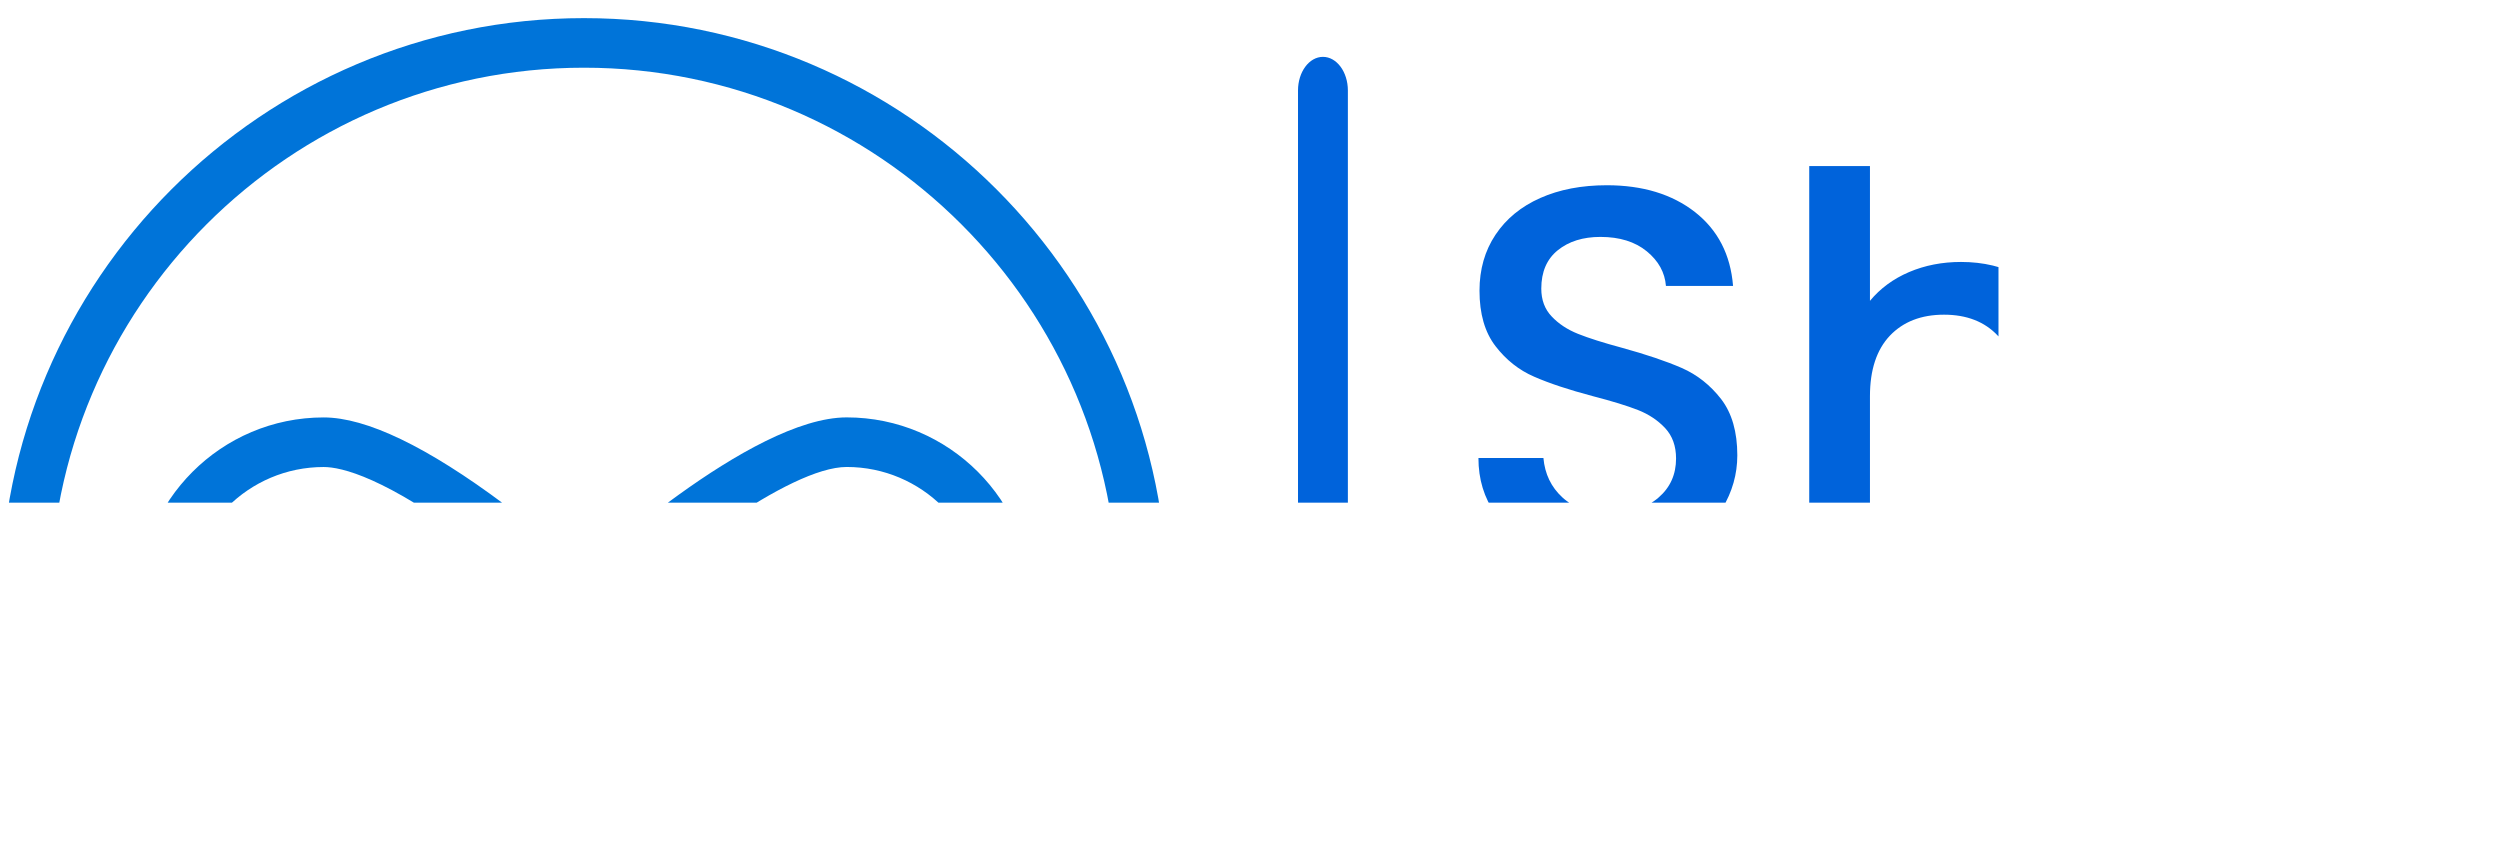
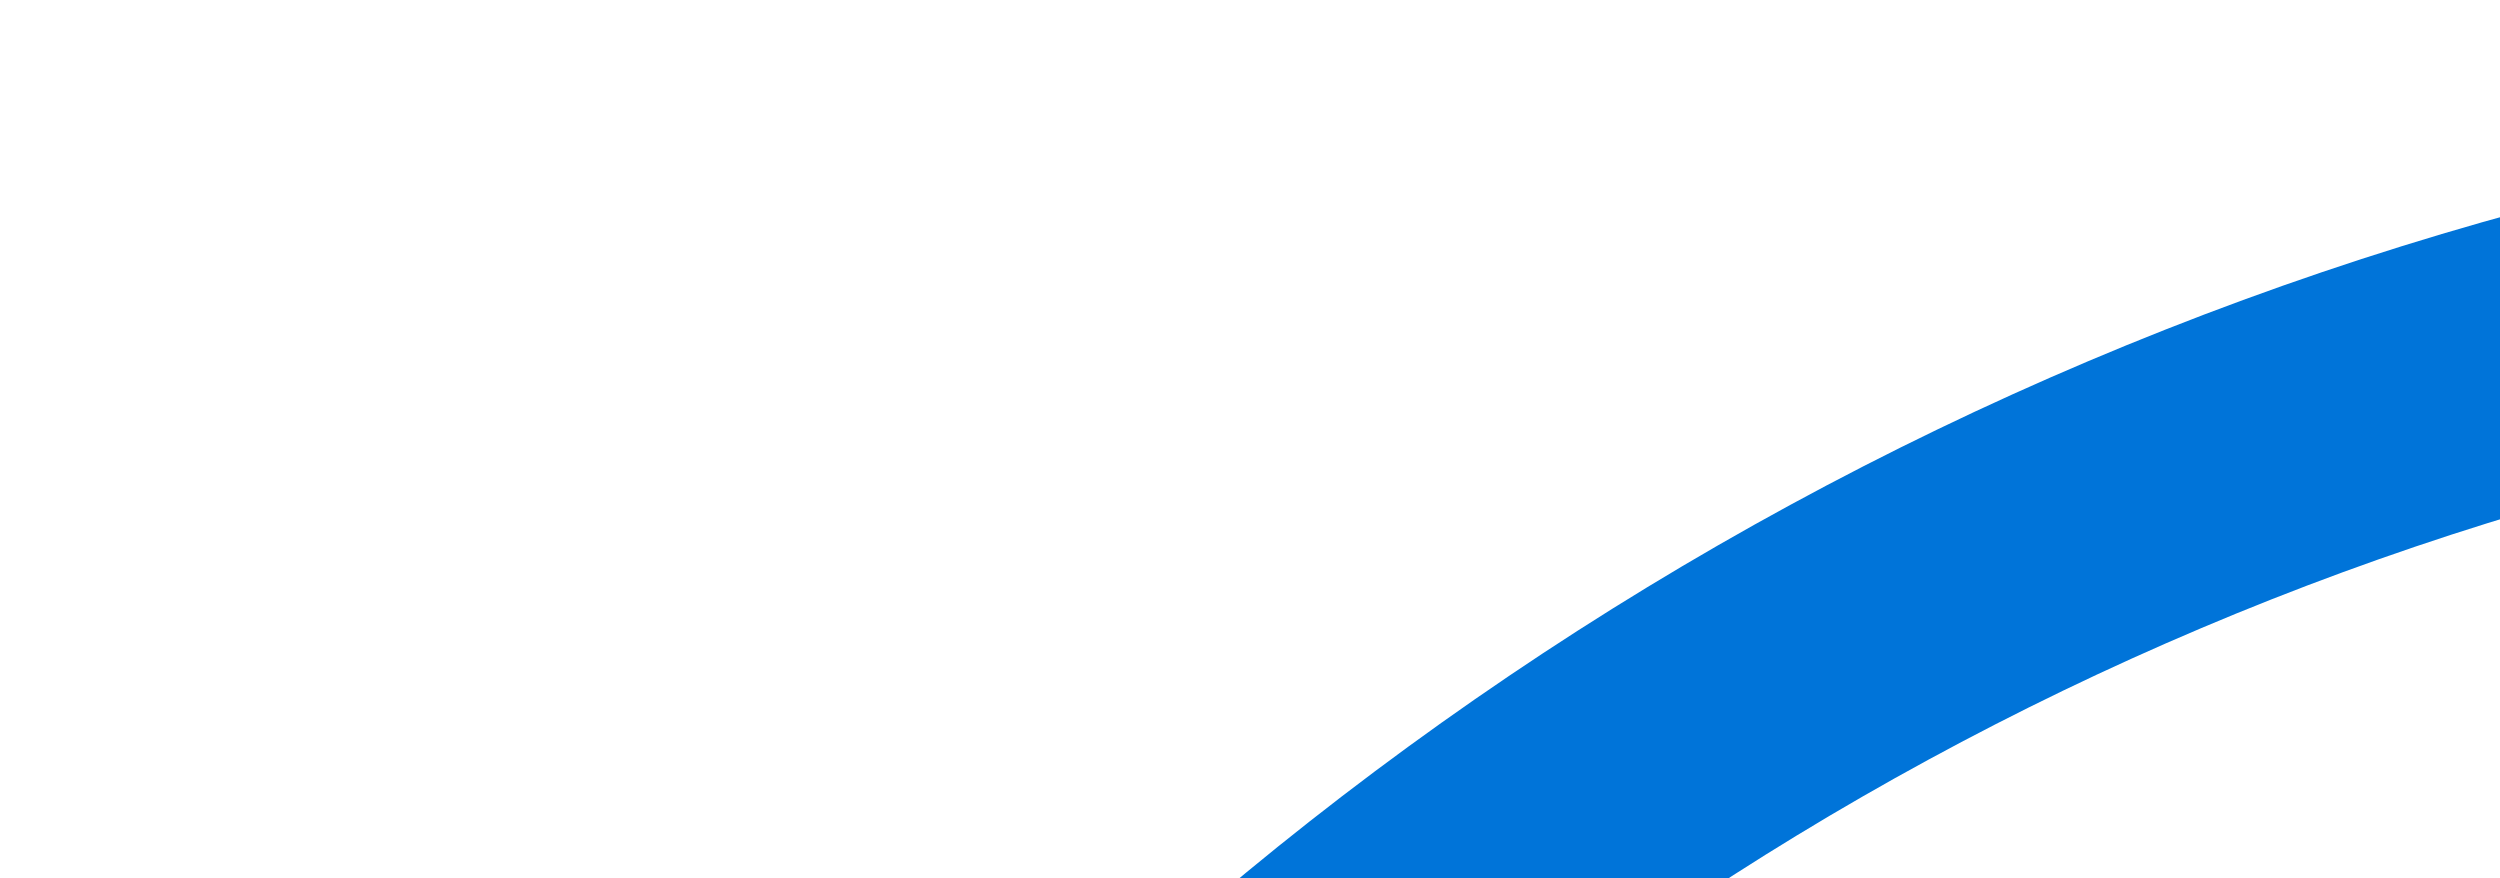
- <svg xmlns="http://www.w3.org/2000/svg" version="1.1" width="395" height="137" viewBox="0 0 1000 345">
+ <svg xmlns="http://www.w3.org/2000/svg" version="1.1" width="171" height="60" viewBox="0 0 171 60">
  <g transform="matrix(1,0,0,1,-0.605646,0.1408205)">
    <svg viewBox="0 0 235 55" data-background-color="#ffffff" preserveAspectRatio="xMidYMid meet" height="200" width="800">
      <g id="tight-bounds" transform="matrix(1,0,0,1,0.2398358,-0.05592002)">
        <svg viewBox="0 0 395.52 137.112" height="137.112" width="395.52">
          <g>
            <svg viewBox="0 0 705.092 244.429" height="137.112" width="395.52">
              <g>
                <rect width="10.447" height="228.203" x="271.778" y="8.113" fill="#0063db" opacity="1" stroke-width="0" stroke="transparent" fill-opacity="1" class="rect-i$-0" data-fill-palette-color="primary" rx="1%" id="i$-0" data-palette-color="#0063db" />
              </g>
              <g transform="matrix(1,0,0,1,309.5716,27.12992)">
                <svg viewBox="0 0 395.52 190.169" height="190.169" width="395.52">
                  <g id="textblocktransform">
                    <svg viewBox="0 0 395.52 190.169" height="190.169" width="395.52" id="textblock">
                      <g>
                        <svg viewBox="0 0 395.52 115.839" height="115.839" width="395.52">
                          <g transform="matrix(1,0,0,1,0,0)">
                            <svg width="395.52" viewBox="2.9 -38.5 177.234 51.45" height="115.839" data-palette-color="#0063db">
                              <g transform="matrix(1,0,0,1,0,0)">
                                <g>
                                  <svg width="4.594" viewBox="3.16 -36.36 28.68 36.36" height="5.826" data-palette-color="#0063db" id="scriptelement" x="172.144" y="-35.72">
                                    <path d="M10.85 0L3.16 0 3.16-36.36 17.51-36.36Q21.63-36.36 24.55-34.9 27.47-33.43 29-30.76 30.54-28.09 30.54-24.49L30.54-24.49Q30.54-20.86 28.98-18.26 27.41-15.66 24.46-14.28 21.5-12.89 17.31-12.89L17.31-12.89 7.71-12.89 7.71-19.07 16.07-19.07Q18.27-19.07 19.73-19.67 21.18-20.28 21.9-21.48 22.62-22.69 22.62-24.49L22.62-24.49Q22.62-26.3 21.9-27.54 21.18-28.78 19.72-29.43 18.25-30.08 16.03-30.08L16.03-30.08 10.85-30.08 10.85 0ZM14.51-16.55L22.8-16.55 31.84 0 23.35 0 14.51-16.55Z" opacity="1" transform="matrix(1,0,0,1,0,0)" fill="#0063db" class="undefined-123" id="av-123" />
                                  </svg>
                                </g>
                              </g>
                              <path d="M168.747-32.807C168.747-35.951 171.296-38.5 174.441-38.5 177.585-38.5 180.134-35.951 180.134-32.807 180.134-29.663 177.585-27.114 174.441-27.114 171.296-27.114 168.747-29.663 168.747-32.807ZM174.441-27.666C177.28-27.666 179.581-29.968 179.581-32.807 179.581-35.646 177.28-37.947 174.441-37.947 171.602-37.947 169.3-35.646 169.3-32.807 169.3-29.968 171.602-27.666 174.441-27.666Z" fill="#0063db" id="scriptcircle" data-fill-palette-color="primary" />
                              <path d="M15.2 0.35Q11.7 0.35 8.9-0.88 6.1-2.1 4.5-4.35 2.9-6.6 2.9-9.6L2.9-9.6 9-9.6Q9.2-7.35 10.78-5.9 12.35-4.45 15.2-4.45L15.2-4.45Q18.15-4.45 19.8-5.88 21.45-7.3 21.45-9.55L21.45-9.55Q21.45-11.3 20.43-12.4 19.4-13.5 17.88-14.1 16.35-14.7 13.65-15.4L13.65-15.4Q10.25-16.3 8.13-17.23 6-18.15 4.5-20.1 3-22.05 3-25.3L3-25.3Q3-28.3 4.5-30.55 6-32.8 8.7-34 11.4-35.2 14.95-35.2L14.95-35.2Q20-35.2 23.23-32.68 26.45-30.15 26.8-25.75L26.8-25.75 20.5-25.75Q20.35-27.65 18.7-29 17.05-30.35 14.35-30.35L14.35-30.35Q11.9-30.35 10.35-29.1 8.8-27.85 8.8-25.5L8.8-25.5Q8.8-23.9 9.78-22.88 10.75-21.85 12.25-21.25 13.75-20.65 16.35-19.95L16.35-19.95Q19.8-19 21.98-18.05 24.15-17.1 25.68-15.13 27.2-13.15 27.2-9.85L27.2-9.85Q27.2-7.2 25.78-4.85 24.35-2.5 21.63-1.07 18.9 0.35 15.2 0.35L15.2 0.35ZM48.2-28Q51.35-28 53.82-26.65 56.3-25.3 57.72-22.65 59.15-20 59.15-16.25L59.15-16.25 59.15 0 53.5 0 53.5-15.4Q53.5-19.1 51.65-21.08 49.8-23.05 46.6-23.05L46.6-23.05Q43.4-23.05 41.52-21.08 39.65-19.1 39.65-15.4L39.65-15.4 39.65 0 33.95 0 33.95-37 39.65-37 39.65-24.35Q41.1-26.1 43.32-27.05 45.55-28 48.2-28L48.2-28ZM69.3-31.2Q67.75-31.2 66.7-32.25 65.65-33.3 65.65-34.85L65.65-34.85Q65.65-36.4 66.7-37.45 67.75-38.5 69.3-38.5L69.3-38.5Q70.8-38.5 71.85-37.45 72.9-36.4 72.9-34.85L72.9-34.85Q72.9-33.3 71.85-32.25 70.8-31.2 69.3-31.2L69.3-31.2ZM66.4-27.55L72.1-27.55 72.1 0 66.4 0 66.4-27.55ZM82.44-27.55L90.24-5.1 98.04-27.55 104.09-27.55 93.59 0 86.79 0 76.34-27.55 82.44-27.55ZM106.49-13.9Q106.49-18.05 108.22-21.25 109.94-24.45 112.92-26.23 115.89-28 119.49-28L119.49-28Q122.74-28 125.17-26.73 127.59-25.45 129.04-23.55L129.04-23.55 129.04-27.55 134.79-27.55 134.79 0 129.04 0 129.04-4.1Q127.59-2.15 125.09-0.85 122.59 0.45 119.39 0.45L119.39 0.45Q115.84 0.45 112.89-1.38 109.94-3.2 108.22-6.48 106.49-9.75 106.49-13.9L106.49-13.9ZM129.04-13.8Q129.04-16.65 127.87-18.75 126.69-20.85 124.79-21.95 122.89-23.05 120.69-23.05L120.69-23.05Q118.49-23.05 116.59-21.98 114.69-20.9 113.52-18.82 112.34-16.75 112.34-13.9L112.34-13.9Q112.34-11.05 113.52-8.9 114.69-6.75 116.62-5.63 118.54-4.5 120.69-4.5L120.69-4.5Q122.89-4.5 124.79-5.6 126.69-6.7 127.87-8.83 129.04-10.95 129.04-13.8L129.04-13.8ZM161.19-27.55L167.09-27.55 150.19 12.95 144.29 12.95 149.89-0.45 139.04-27.55 145.39-27.55 153.14-6.55 161.19-27.55Z" opacity="1" transform="matrix(1,0,0,1,0,0)" fill="#0063db" class="undefined-text-0" data-fill-palette-color="primary" id="text-0" />
                            </svg>
                          </g>
                        </svg>
                      </g>
                      <g transform="matrix(1,0,0,1,0,143.1862)">
                        <svg viewBox="0 0 232.21 46.983" height="46.983" width="232.21">
                          <g transform="matrix(1,0,0,1,0,0)">
                            <svg width="232.21" viewBox="4.35 -35.85 180.38 36.5" height="46.983" data-palette-color="#0063db">
                              <path d="M4.35-34.5L8.75-34.5 8.75 0 4.35 0 4.35-34.5ZM31.8-24.95L31.8-24.95Q38.4-24.95 38.4-18.25L38.4-18.25 38.4 0 34.15 0 34.15-17.05Q34.15-19.5 33.35-20.43 32.55-21.35 30.65-21.35L30.65-21.35Q28.4-21.35 26.15-20.25 23.9-19.15 20.8-17.25L20.8-17.25 20.6-20.3Q23.45-22.5 26.25-23.73 29.05-24.95 31.8-24.95ZM17-24.35L20.6-24.35 20.95-19.7 21.25-18.95 21.25 0 17 0 17-24.35ZM55.05-35.85L55.05-35.85Q55.85-35.85 57.1-35.83 58.34-35.8 59.65-35.73 60.95-35.65 61.9-35.5L61.9-35.5 61.55-32.35 56.55-32.35Q54.15-32.35 53.17-31.4 52.2-30.45 52.2-28.25L52.2-28.25 52.2 0 47.95 0 47.95-28.7Q47.95-31 48.65-32.58 49.35-34.15 50.9-35 52.45-35.85 55.05-35.85ZM48.2-24.35L60-24.35 60-21 43.55-21 43.55-24.1 48.2-24.35ZM74.94-24.95L74.94-24.95Q79.14-24.95 81.67-23.7 84.19-22.45 85.29-19.63 86.39-16.8 86.39-12.15L86.39-12.15Q86.39-7.5 85.29-4.67 84.19-1.85 81.67-0.6 79.14 0.65 74.94 0.65L74.94 0.65Q70.79 0.65 68.27-0.6 65.74-1.85 64.62-4.67 63.49-7.5 63.49-12.15L63.49-12.15Q63.49-16.8 64.62-19.63 65.74-22.45 68.27-23.7 70.79-24.95 74.94-24.95ZM74.94-21.35L74.94-21.35Q72.29-21.35 70.77-20.53 69.24-19.7 68.59-17.7 67.94-15.7 67.94-12.15L67.94-12.15Q67.94-8.6 68.59-6.6 69.24-4.6 70.77-3.78 72.29-2.95 74.94-2.95L74.94-2.95Q77.59-2.95 79.14-3.78 80.69-4.6 81.34-6.6 81.99-8.6 81.99-12.15L81.99-12.15Q81.99-15.7 81.34-17.7 80.69-19.7 79.14-20.53 77.59-21.35 74.94-21.35ZM94.84-31.55L99.09-31.55 99.09-6.7Q99.09-4.95 99.84-4.2 100.59-3.45 102.39-3.45L102.39-3.45 106.09-3.45 106.59-0.2Q105.79 0 104.74 0.15 103.69 0.3 102.69 0.38 101.69 0.45 101.09 0.45L101.09 0.45Q98.04 0.45 96.44-1.25 94.84-2.95 94.84-6.15L94.84-6.15 94.84-31.55ZM95.24-24.35L106.84-24.35 106.84-21 90.44-21 90.44-24.1 95.24-24.35ZM122.04-24.95L122.04-24.95Q127.54-24.95 130.01-22.95 132.49-20.95 132.49-17L132.49-17Q132.54-13.75 131.14-11.93 129.74-10.1 126.69-10.1L126.69-10.1 112.49-10.1 112.49-13.4 125.59-13.4Q127.24-13.4 127.74-14.53 128.24-15.65 128.24-17L128.24-17Q128.19-19.35 126.84-20.35 125.49-21.35 122.24-21.35L122.24-21.35Q119.59-21.35 118.06-20.58 116.54-19.8 115.91-17.88 115.29-15.95 115.29-12.5L115.29-12.5Q115.29-8.6 116.06-6.55 116.84-4.5 118.54-3.75 120.24-3 123.04-3L123.04-3Q124.99-3 127.31-3.18 129.64-3.35 131.49-3.6L131.49-3.6 131.94-0.75Q130.79-0.3 129.11 0 127.44 0.3 125.66 0.45 123.89 0.6 122.49 0.6L122.49 0.6Q118.29 0.6 115.74-0.68 113.19-1.95 112.01-4.78 110.84-7.6 110.84-12.25L110.84-12.25Q110.84-17.05 112.01-19.83 113.19-22.6 115.66-23.78 118.14-24.95 122.04-24.95ZM149.29-24.95L149.29-24.95Q150.39-24.95 151.74-24.85 153.09-24.75 154.51-24.5 155.94-24.25 157.14-23.8L157.14-23.8 156.59-21.05Q154.94-21.2 153.11-21.28 151.29-21.35 149.99-21.35L149.99-21.35Q147.09-21.35 145.39-20.55 143.69-19.75 142.94-17.75 142.19-15.75 142.19-12.2L142.19-12.2Q142.19-8.65 142.94-6.63 143.69-4.6 145.39-3.8 147.09-3 149.99-3L149.99-3Q150.74-3 151.94-3.05 153.14-3.1 154.51-3.2 155.89-3.3 157.14-3.5L157.14-3.5 157.59-0.65Q155.74 0 153.56 0.3 151.39 0.6 149.24 0.6L149.24 0.6Q145.04 0.6 142.49-0.65 139.94-1.9 138.81-4.7 137.69-7.5 137.69-12.2L137.69-12.2Q137.69-16.9 138.84-19.7 139.99-22.5 142.54-23.73 145.09-24.95 149.29-24.95ZM178.13-24.95L178.13-24.95Q184.73-24.95 184.73-18.25L184.73-18.25 184.73 0 180.43 0 180.43-17.05Q180.43-19.5 179.66-20.43 178.88-21.35 176.98-21.35L176.98-21.35Q174.73-21.35 172.48-20.3 170.23-19.25 167.13-17.25L167.13-17.25 166.93-20.3Q169.78-22.45 172.58-23.7 175.38-24.95 178.13-24.95ZM163.33-35L167.58-35 167.63-25.35Q167.63-23.7 167.51-22.25 167.38-20.8 167.13-19.7L167.13-19.7 167.58-18.95 167.58 0 163.33 0 163.33-35Z" opacity="1" transform="matrix(1,0,0,1,0,0)" fill="#0063db" class="undefined-text-1" data-fill-palette-color="secondary" id="text-1" />
                            </svg>
                          </g>
                        </svg>
                      </g>
                    </svg>
                  </g>
                </svg>
              </g>
              <g>
                <svg viewBox="0 0 244.431 244.429" height="244.429" width="244.431">
                  <g>
                    <svg version="1.1" x="0" y="0" viewBox="5.228 5.229 89.543 89.542" enable-background="new 0 0 100 100" xml:space="preserve" height="244.429" width="244.431" class="icon-icon-0" data-fill-palette-color="accent" id="icon-0">
                      <g fill="#0074d9" data-fill-palette-color="accent">
                        <path d="M50 94.771C25.312 94.771 5.228 74.688 5.228 50 5.228 25.313 25.312 5.229 50 5.229c24.688 0 44.771 20.084 44.771 44.771C94.771 74.688 74.688 94.771 50 94.771zM50 9.033C27.409 9.033 9.031 27.41 9.031 50S27.409 90.969 50 90.969 90.967 72.59 90.967 50 72.59 9.033 50 9.033z" fill="#0074d9" data-fill-palette-color="accent" />
                        <g fill="#0074d9" data-fill-palette-color="accent">
                          <path d="M30.022 64.336c-7.849 0-14.234-6.386-14.234-14.233 0-7.85 6.386-14.234 14.234-14.234 3.276 0 7.944 2.246 13.875 6.676 0.842 0.628 1.015 1.82 0.385 2.663-0.628 0.842-1.82 1.016-2.662 0.385-6.896-5.149-10.227-5.919-11.599-5.919-5.751 0-10.43 4.68-10.43 10.431 0 5.75 4.679 10.428 10.43 10.428 4.415 0 13.82-7.25 18.711-11.818 0.769-0.717 1.973-0.676 2.689 0.093 0.718 0.768 0.677 1.969-0.092 2.688C49.924 52.807 37.373 64.336 30.022 64.336z" fill="#0074d9" data-fill-palette-color="accent" />
                          <path d="M70.16 64.336c-3.287 0-7.766-2.141-13.693-6.541-0.844-0.626-1.02-1.818-0.395-2.662 0.628-0.843 1.818-1.02 2.662-0.393 6.785 5.039 10.072 5.791 11.426 5.791 5.751 0 10.43-4.68 10.43-10.429 0-5.751-4.679-10.431-10.43-10.431-4.414 0-13.82 7.25-18.711 11.819-0.768 0.718-1.971 0.676-2.689-0.092-0.716-0.769-0.675-1.971 0.092-2.688 1.407-1.314 13.96-12.844 21.309-12.844 7.851 0 14.233 6.385 14.233 14.234S78.012 64.336 70.16 64.336z" fill="#0074d9" data-fill-palette-color="accent" />
                        </g>
                      </g>
                    </svg>
                  </g>
                </svg>
              </g>
            </svg>
          </g>
          <defs />
        </svg>
        <rect width="395.52" height="137.112" fill="none" stroke="none" visibility="hidden" />
      </g>
    </svg>
  </g>
</svg>
